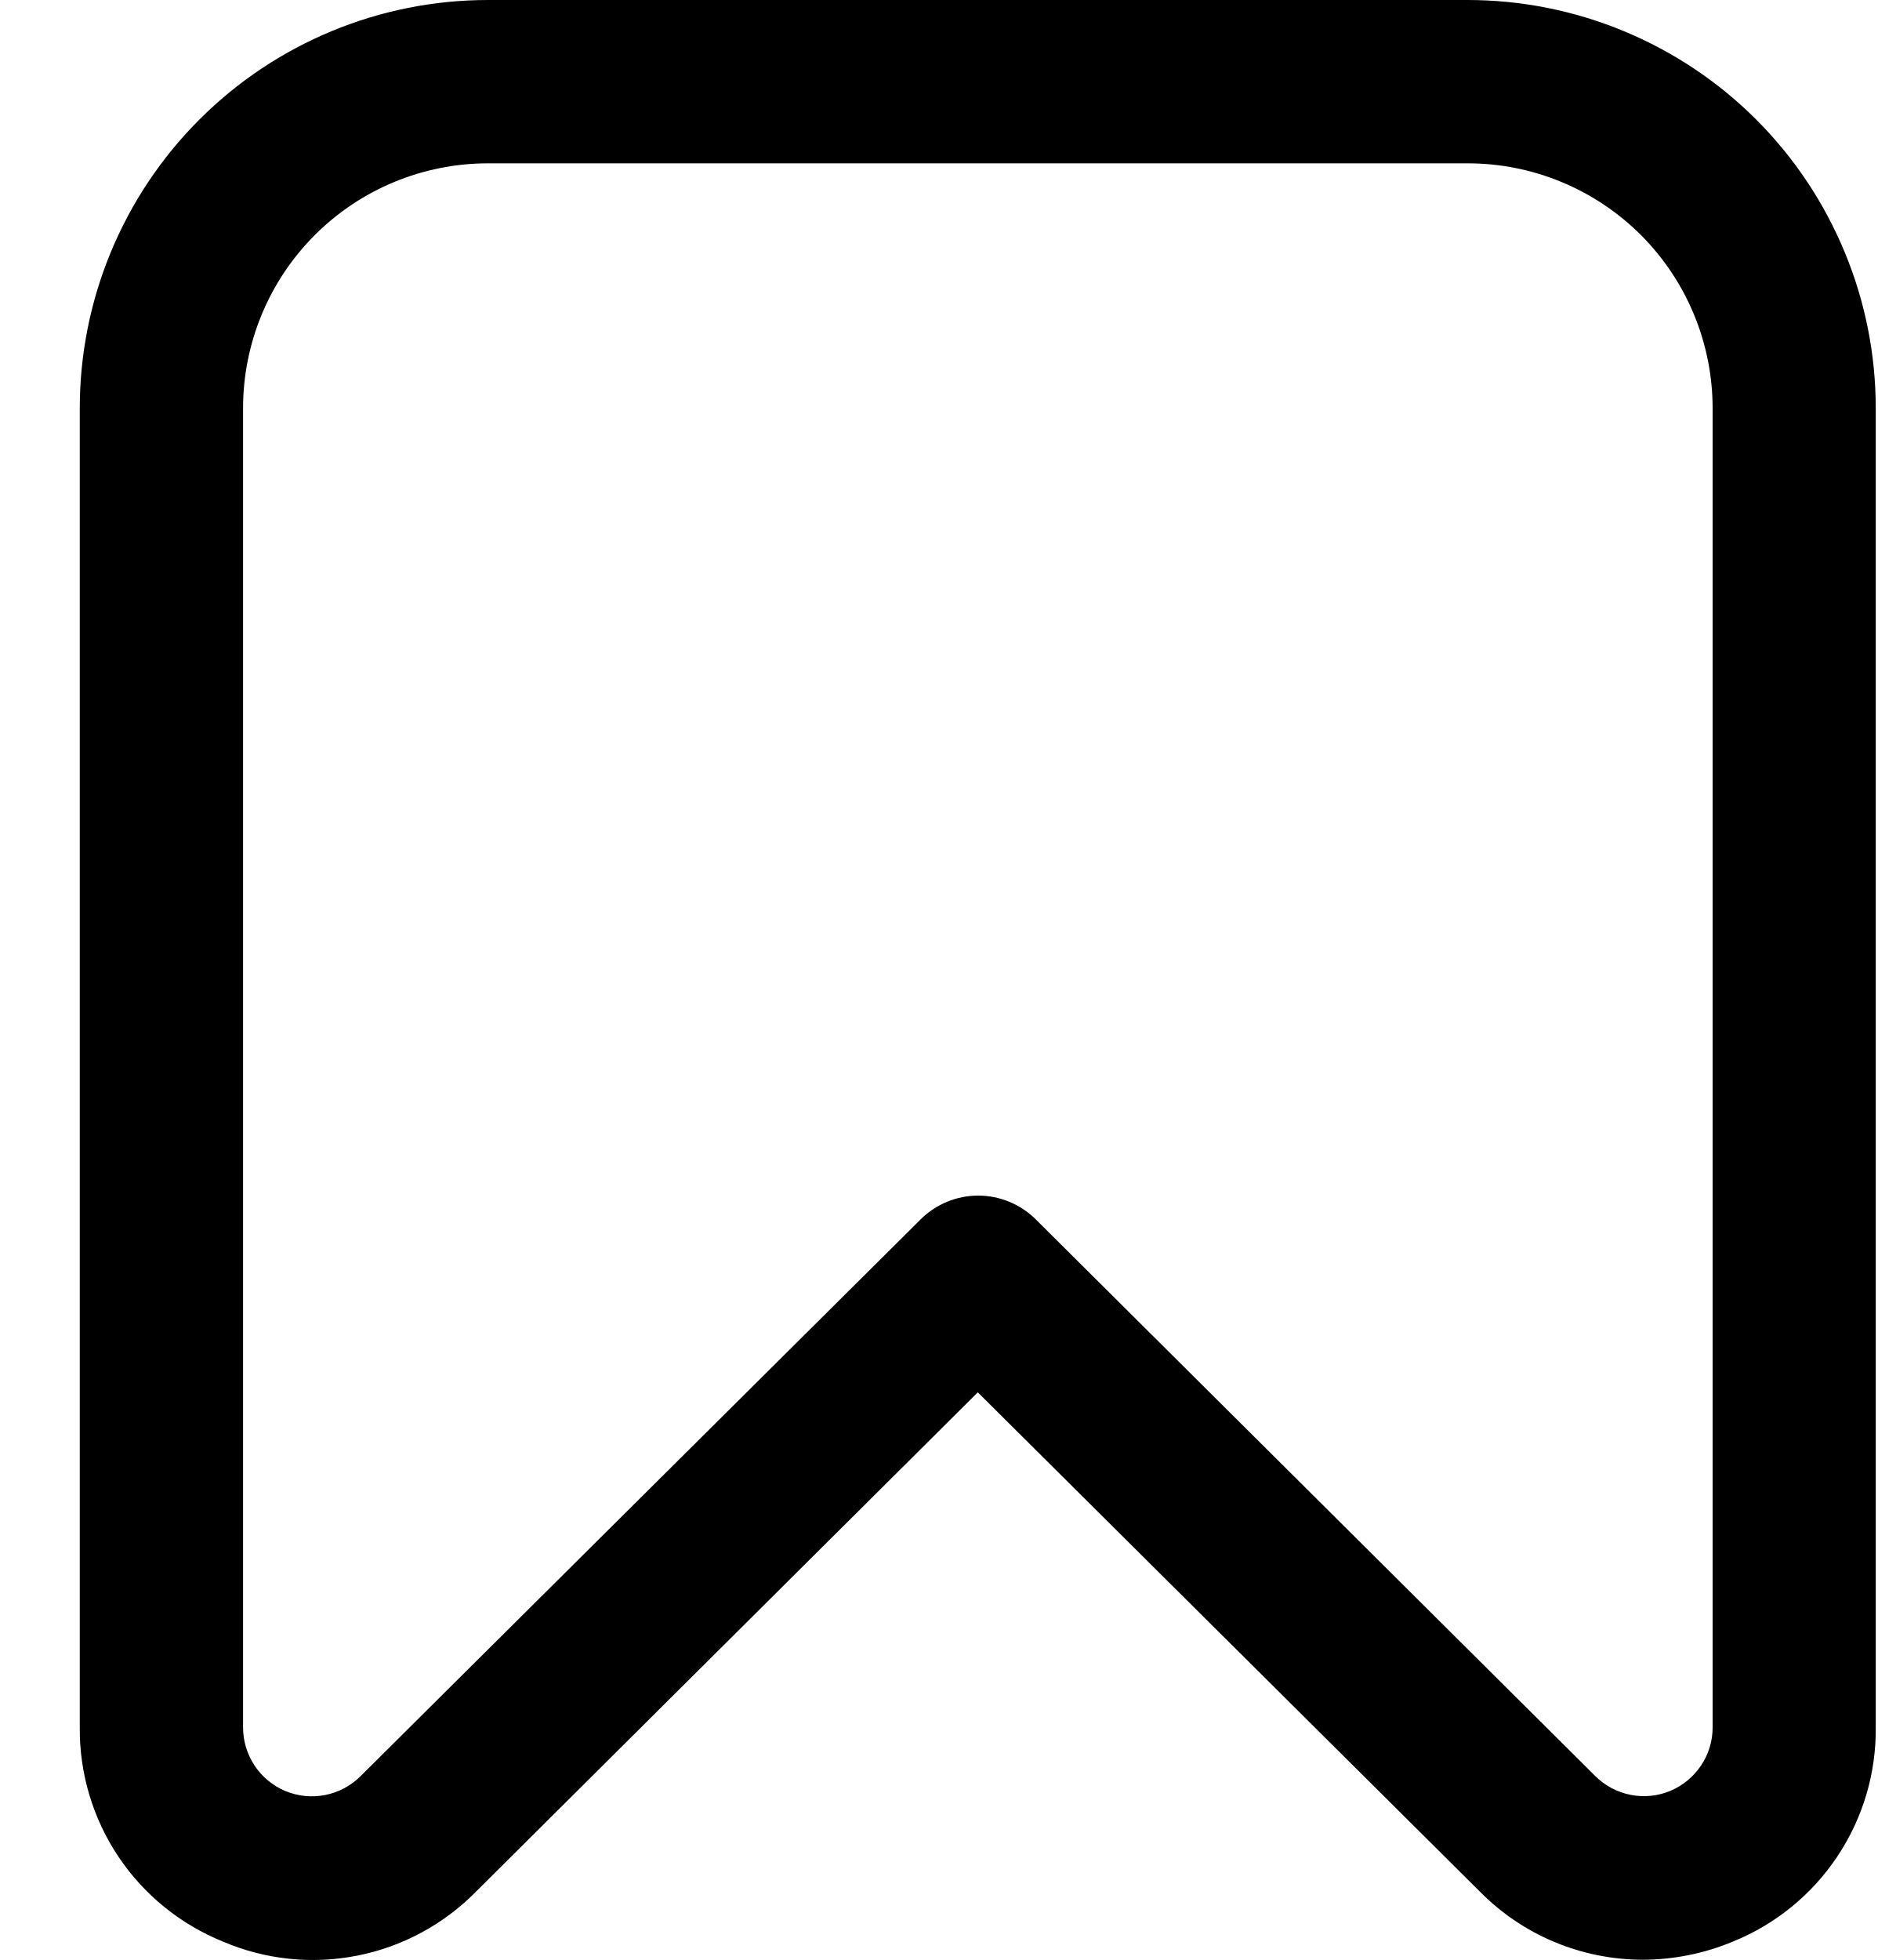
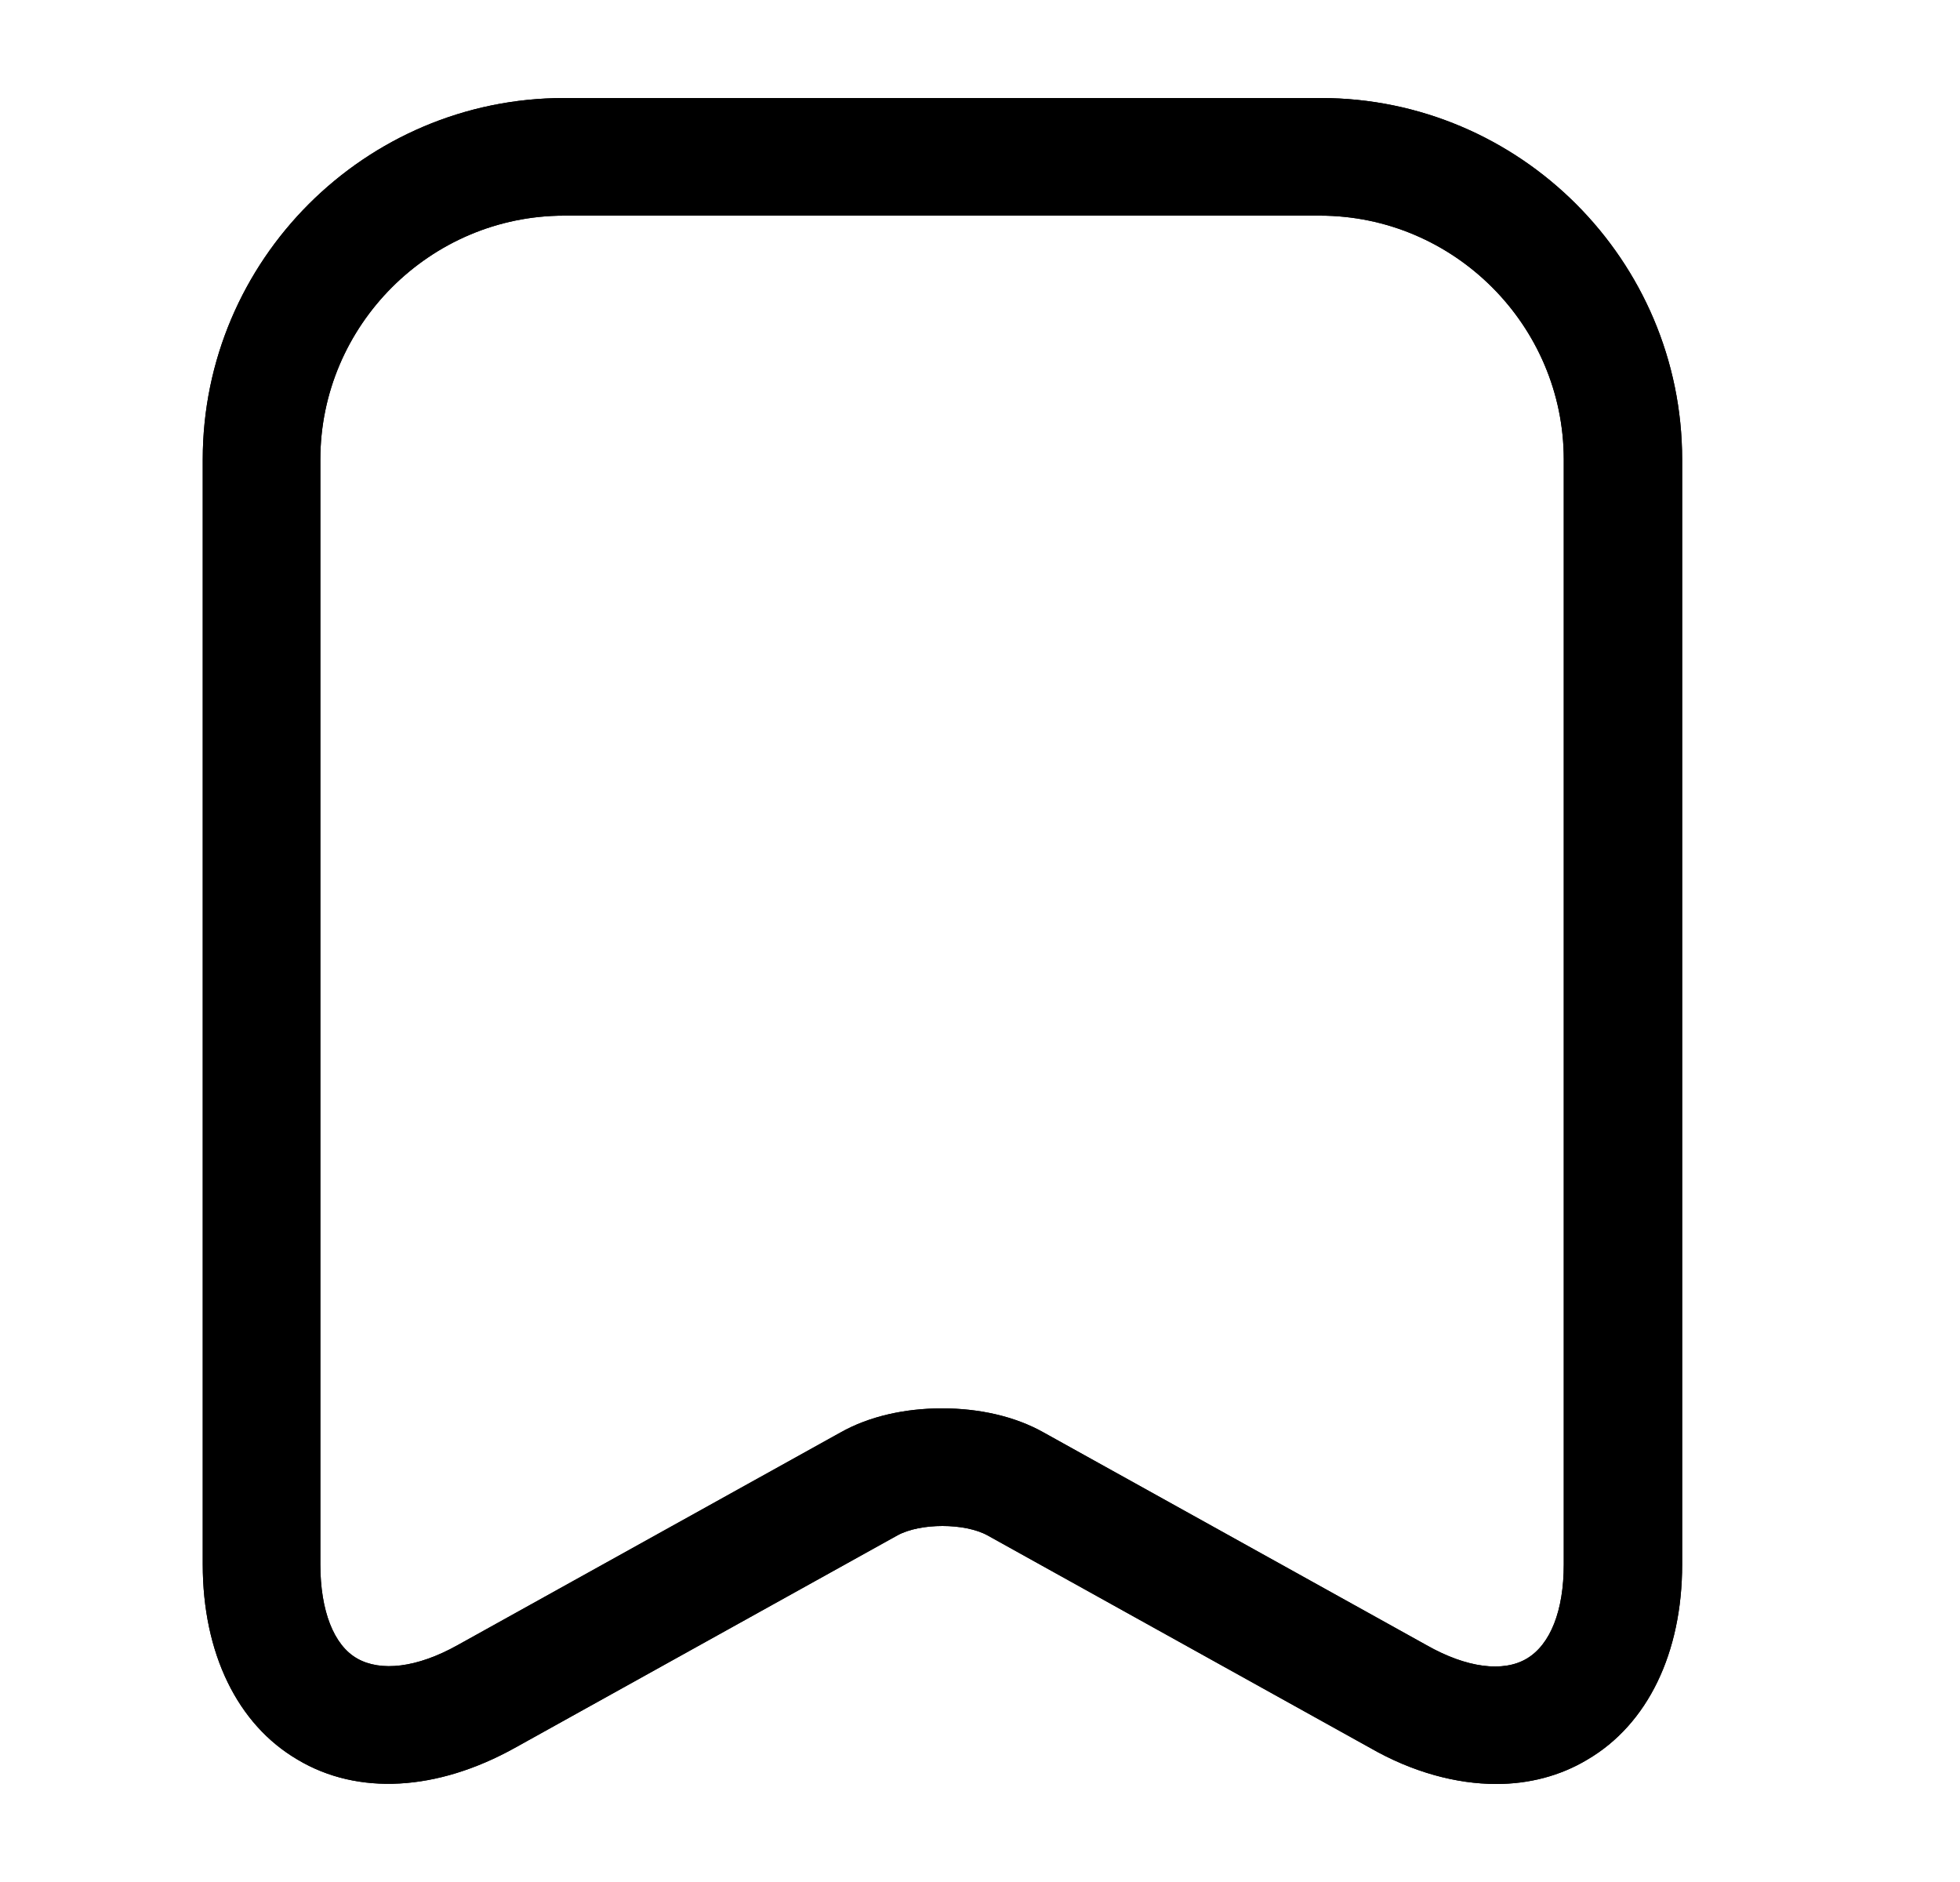
- <svg xmlns="http://www.w3.org/2000/svg" width="23" height="24" viewBox="0 0 23 24" fill="none">
-   <path d="M20.111 23.997C19.742 23.995 19.376 23.921 19.035 23.778C18.694 23.635 18.384 23.425 18.125 23.162L11.976 17.049L5.827 23.166C5.432 23.566 4.925 23.839 4.373 23.947C3.821 24.056 3.249 23.996 2.732 23.775C2.21 23.564 1.763 23.202 1.45 22.734C1.137 22.266 0.972 21.714 0.977 21.151V4.999C0.977 3.673 1.504 2.402 2.442 1.464C3.379 0.527 4.651 0 5.977 0L17.975 0C18.631 0 19.281 0.129 19.888 0.381C20.494 0.632 21.046 1 21.51 1.464C21.974 1.928 22.342 2.48 22.593 3.086C22.845 3.693 22.974 4.343 22.974 4.999V21.151C22.98 21.713 22.816 22.265 22.503 22.733C22.191 23.201 21.745 23.564 21.223 23.775C20.871 23.922 20.493 23.997 20.111 23.997ZM5.977 2C5.181 2 4.418 2.316 3.856 2.878C3.293 3.441 2.977 4.204 2.977 4.999V21.151C2.977 21.317 3.026 21.48 3.118 21.619C3.21 21.758 3.341 21.866 3.495 21.931C3.649 21.995 3.818 22.012 3.982 21.98C4.145 21.948 4.296 21.868 4.414 21.751L11.276 14.931C11.463 14.745 11.716 14.64 11.981 14.64C12.245 14.64 12.498 14.745 12.686 14.931L19.54 21.749C19.658 21.866 19.808 21.946 19.972 21.978C20.135 22.01 20.305 21.993 20.458 21.929C20.612 21.864 20.743 21.756 20.835 21.617C20.928 21.479 20.977 21.316 20.976 21.149V4.999C20.976 4.204 20.66 3.441 20.098 2.878C19.535 2.316 18.772 2 17.977 2H5.977Z" fill="black" />
+ <svg xmlns="http://www.w3.org/2000/svg" width="25" height="24" viewBox="0 0 25 24" fill="none">
+   <path d="M19.086 22.75C18.576 22.75 18.016 22.6 17.476 22.29L12.596 19.58C12.306 19.42 11.736 19.42 11.446 19.58L6.566 22.29C5.576 22.84 4.566 22.9 3.796 22.44C3.026 21.99 2.586 21.08 2.586 19.95V5.86C2.586 3.32 4.656 1.25 7.196 1.25H16.846C19.386 1.25 21.456 3.32 21.456 5.86V19.95C21.456 21.08 21.016 21.99 20.246 22.44C19.896 22.65 19.496 22.75 19.086 22.75ZM12.016 17.96C12.486 17.96 12.946 18.06 13.316 18.27L18.196 20.98C18.706 21.27 19.176 21.33 19.476 21.15C19.776 20.97 19.946 20.54 19.946 19.95V5.86C19.946 4.15 18.546 2.75 16.836 2.75H7.196C5.486 2.75 4.086 4.15 4.086 5.86V19.95C4.086 20.54 4.256 20.98 4.556 21.15C4.856 21.32 5.316 21.27 5.836 20.98L10.716 18.27C11.086 18.06 11.546 17.96 12.016 17.96Z" fill="black" />
+   <path d="M19.086 22.75C18.576 22.75 18.016 22.6 17.476 22.29L12.596 19.58C12.306 19.42 11.736 19.42 11.446 19.58L6.566 22.29C5.576 22.84 4.566 22.9 3.796 22.44C3.026 21.99 2.586 21.08 2.586 19.95V5.86C2.586 3.32 4.656 1.25 7.196 1.25H16.846C19.386 1.25 21.456 3.32 21.456 5.86V19.95C21.456 21.08 21.016 21.99 20.246 22.44C19.896 22.65 19.496 22.75 19.086 22.75ZM12.016 17.96C12.486 17.96 12.946 18.06 13.316 18.27L18.196 20.98C18.706 21.27 19.176 21.33 19.476 21.15C19.776 20.97 19.946 20.54 19.946 19.95V5.86C19.946 4.15 18.546 2.75 16.836 2.75H7.196C5.486 2.75 4.086 4.15 4.086 5.86V19.95C4.086 20.54 4.256 20.98 4.556 21.15C4.856 21.32 5.316 21.27 5.836 20.98L10.716 18.27C11.086 18.06 11.546 17.96 12.016 17.96Z" fill="black" />
</svg>
